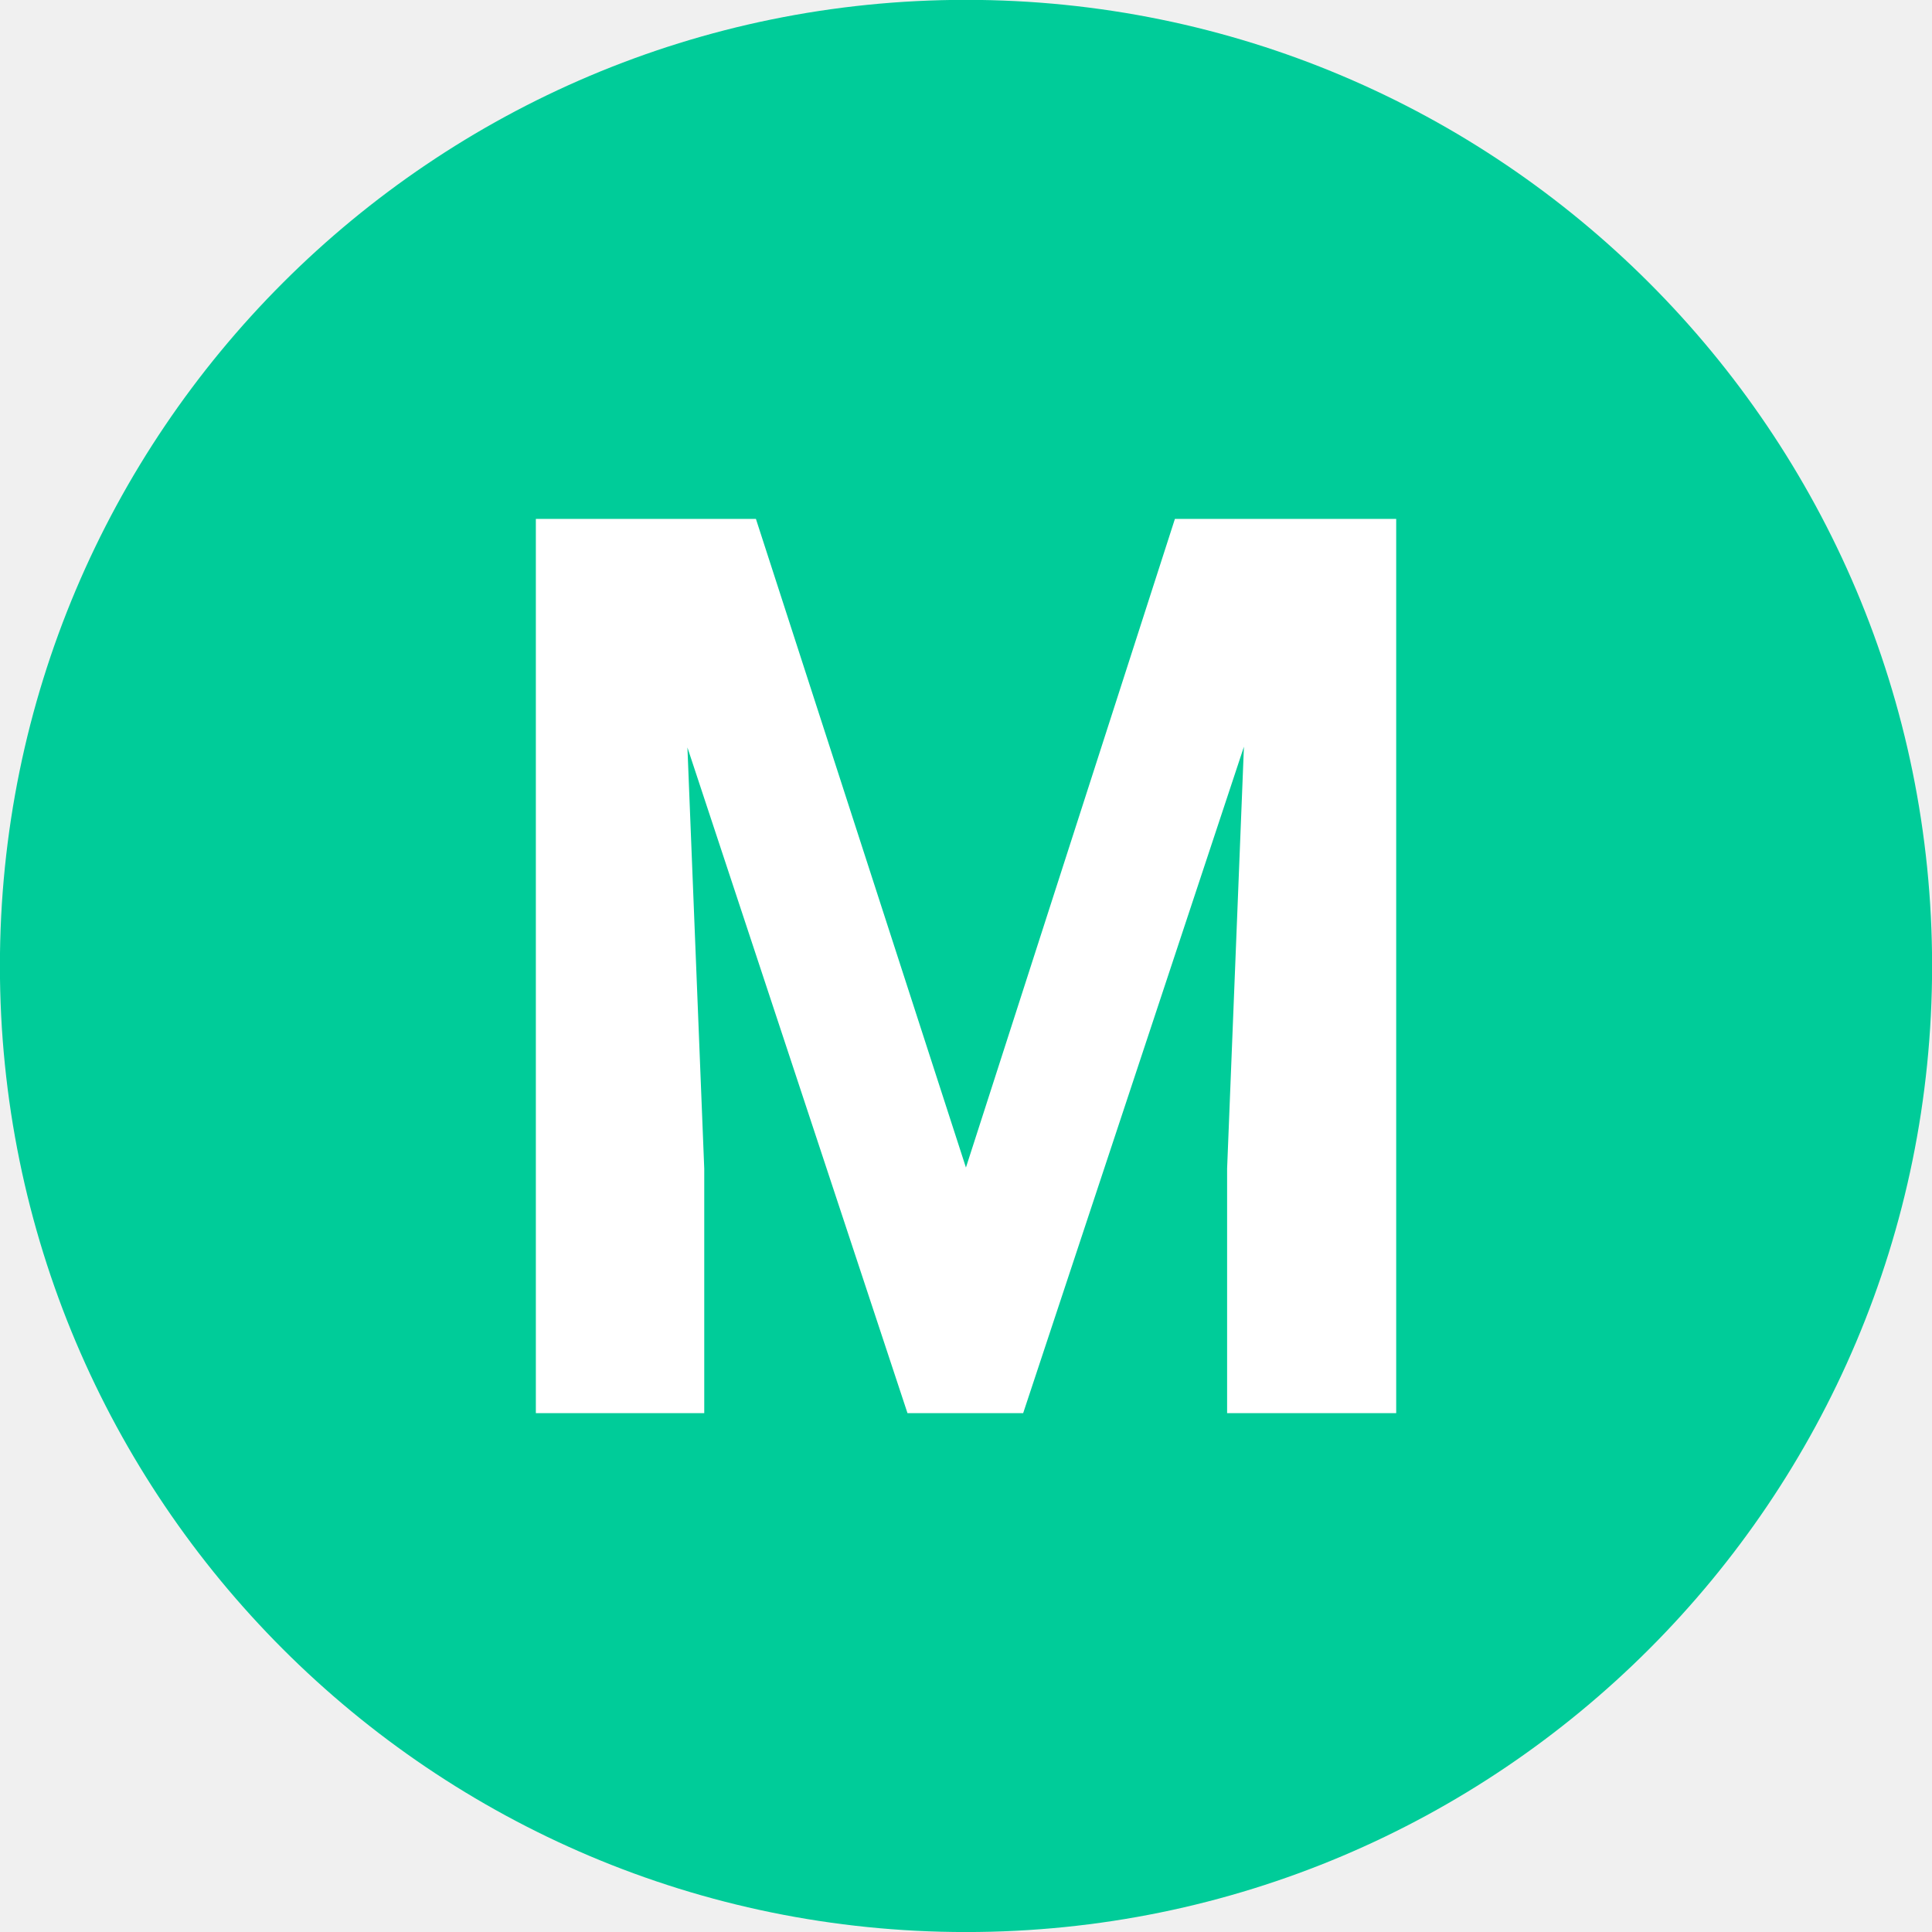
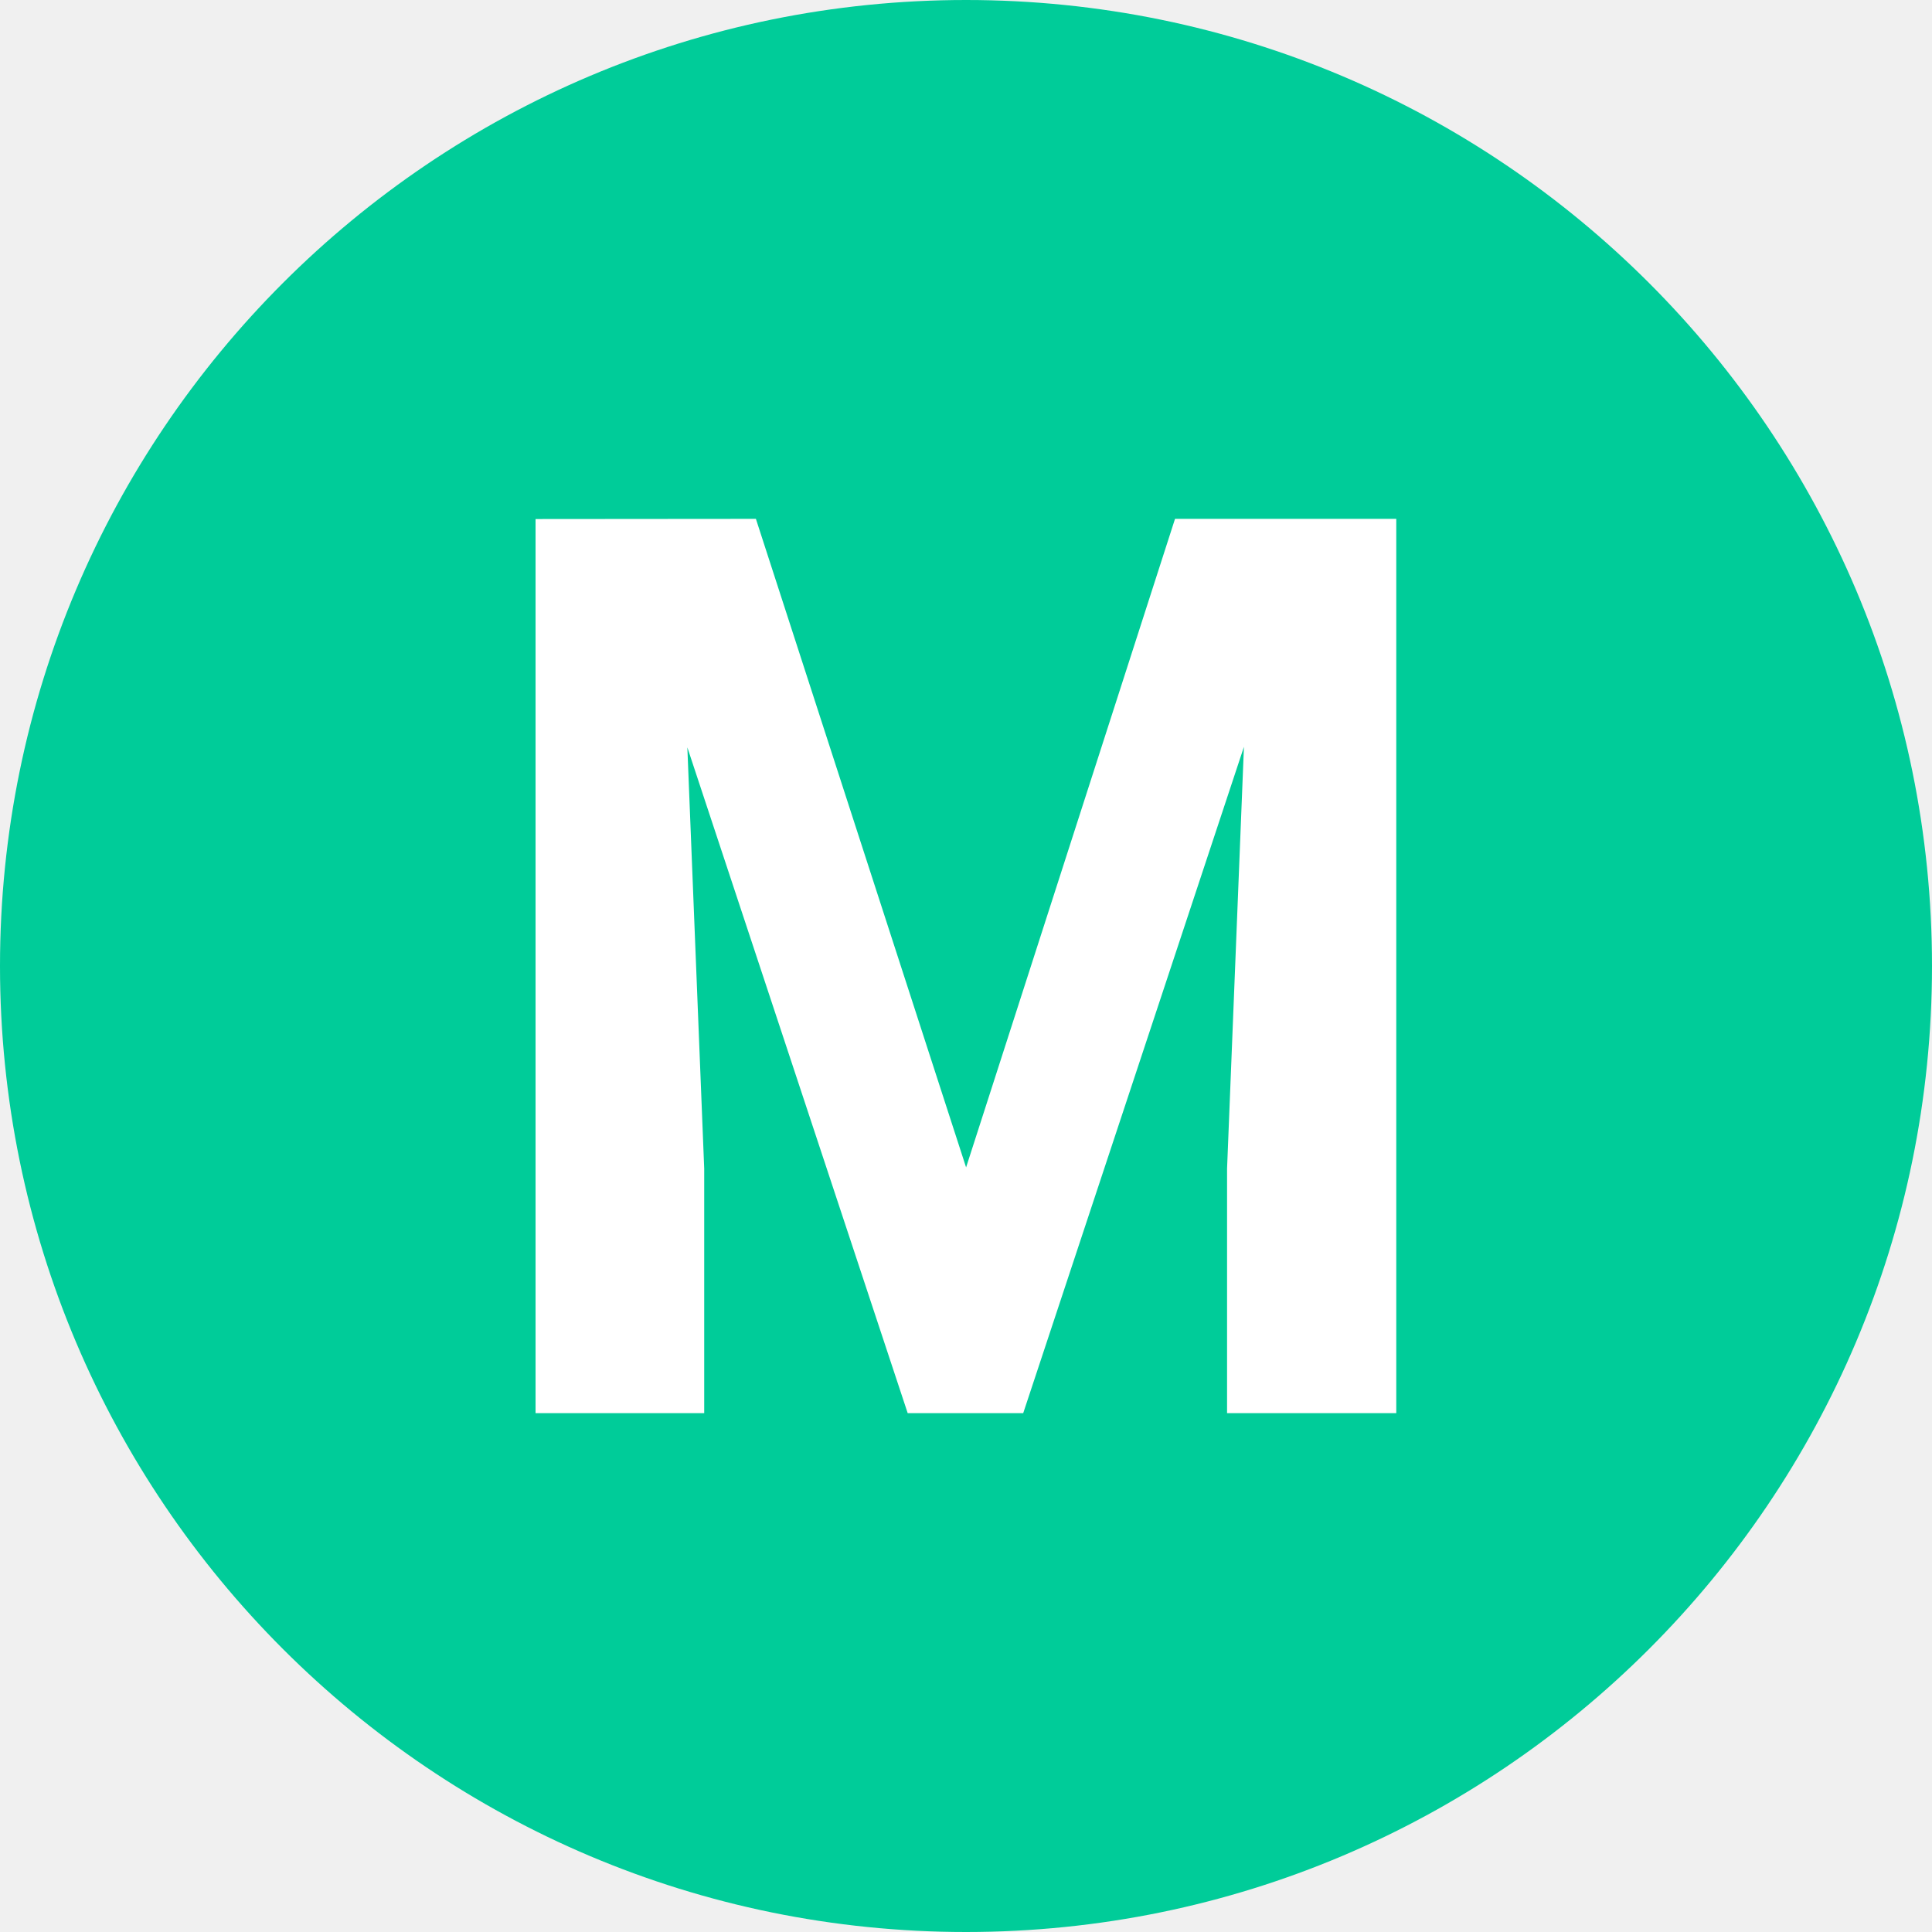
- <svg xmlns="http://www.w3.org/2000/svg" width="10.653mm" height="10.653mm" viewBox="0 0 10.653 10.653" version="1.1" id="svg8">
-   <defs id="defs2" />
-   <g id="layer1" transform="translate(-35.51846,-74.25678)">
-     <path style="opacity:1;fill:#00cc99;fill-opacity:1;stroke:none;stroke-width:0.253;stroke-opacity:1" d="m 46.172,79.583 a 5.327,5.327 0 0 1 -5.327,5.327 5.327,5.327 0 0 1 -5.327,-5.327 5.327,5.327 0 0 1 5.327,-5.327 5.327,5.327 0 0 1 5.327,5.327 z" id="path826" />
-     <text xml:space="preserve" style="font-style:normal;font-weight:normal;font-size:10.583px;line-height:1.25;font-family:sans-serif;letter-spacing:0px;word-spacing:0px;fill:#000000;fill-opacity:1;stroke:none;stroke-width:0.265" x="64.067" y="76.073" id="text834">
-       <tspan id="tspan832" x="64.067" y="85.728" style="stroke-width:0.265" />
-       <tspan x="64.067" y="98.958" style="stroke-width:0.265" id="tspan836" />
-     </text>
-     <g aria-label="M" transform="scale(0.9562349,1.045768)" style="font-style:normal;font-weight:normal;font-size:6.632px;line-height:1.25;font-family:sans-serif;letter-spacing:0px;word-spacing:0px;fill:#000000;fill-opacity:1;stroke:none;stroke-width:0.166" id="text830-4">
-       <path d="m 41.503,73.743 1.211,3.42 1.205,-3.42 h 1.276 v 4.715 h -0.975 v -1.289 l 0.097,-2.225 -1.273,3.514 h -0.667 l -1.269,-3.51 0.097,2.221 v 1.289 H 40.234 V 73.743 Z" style="font-style:normal;font-variant:normal;font-weight:bold;font-stretch:normal;font-family:Roboto;-inkscape-font-specification:'Roboto Bold';fill:#ffffff;stroke-width:0.166" id="path822" />
-     </g>
+ <svg xmlns="http://www.w3.org/2000/svg" width="40.264" height="40.264" viewBox="0 0 10.653 10.653">
+   <path d="M10.653 5.327a5.327 5.327 0 0 1-5.326 5.326A5.327 5.327 0 0 1 0 5.327 5.327 5.327 0 0 1 5.327 0a5.327 5.327 0 0 1 5.326 5.327z" fill="#0c9" />
+   <g style="line-height:1.25">
+     <path d="M4.168 2.861l1.159 3.576 1.152-3.576h1.22v4.931h-.933V6.444l.093-2.326-1.217 3.674h-.637L3.79 4.121l.093 2.323v1.348h-.93v-4.93z" style="-inkscape-font-specification:'Roboto Bold'" font-weight="700" font-family="Roboto" fill="#fff" aria-label="M" font-size="6.632" letter-spacing="0" word-spacing="0" />
  </g>
</svg>
